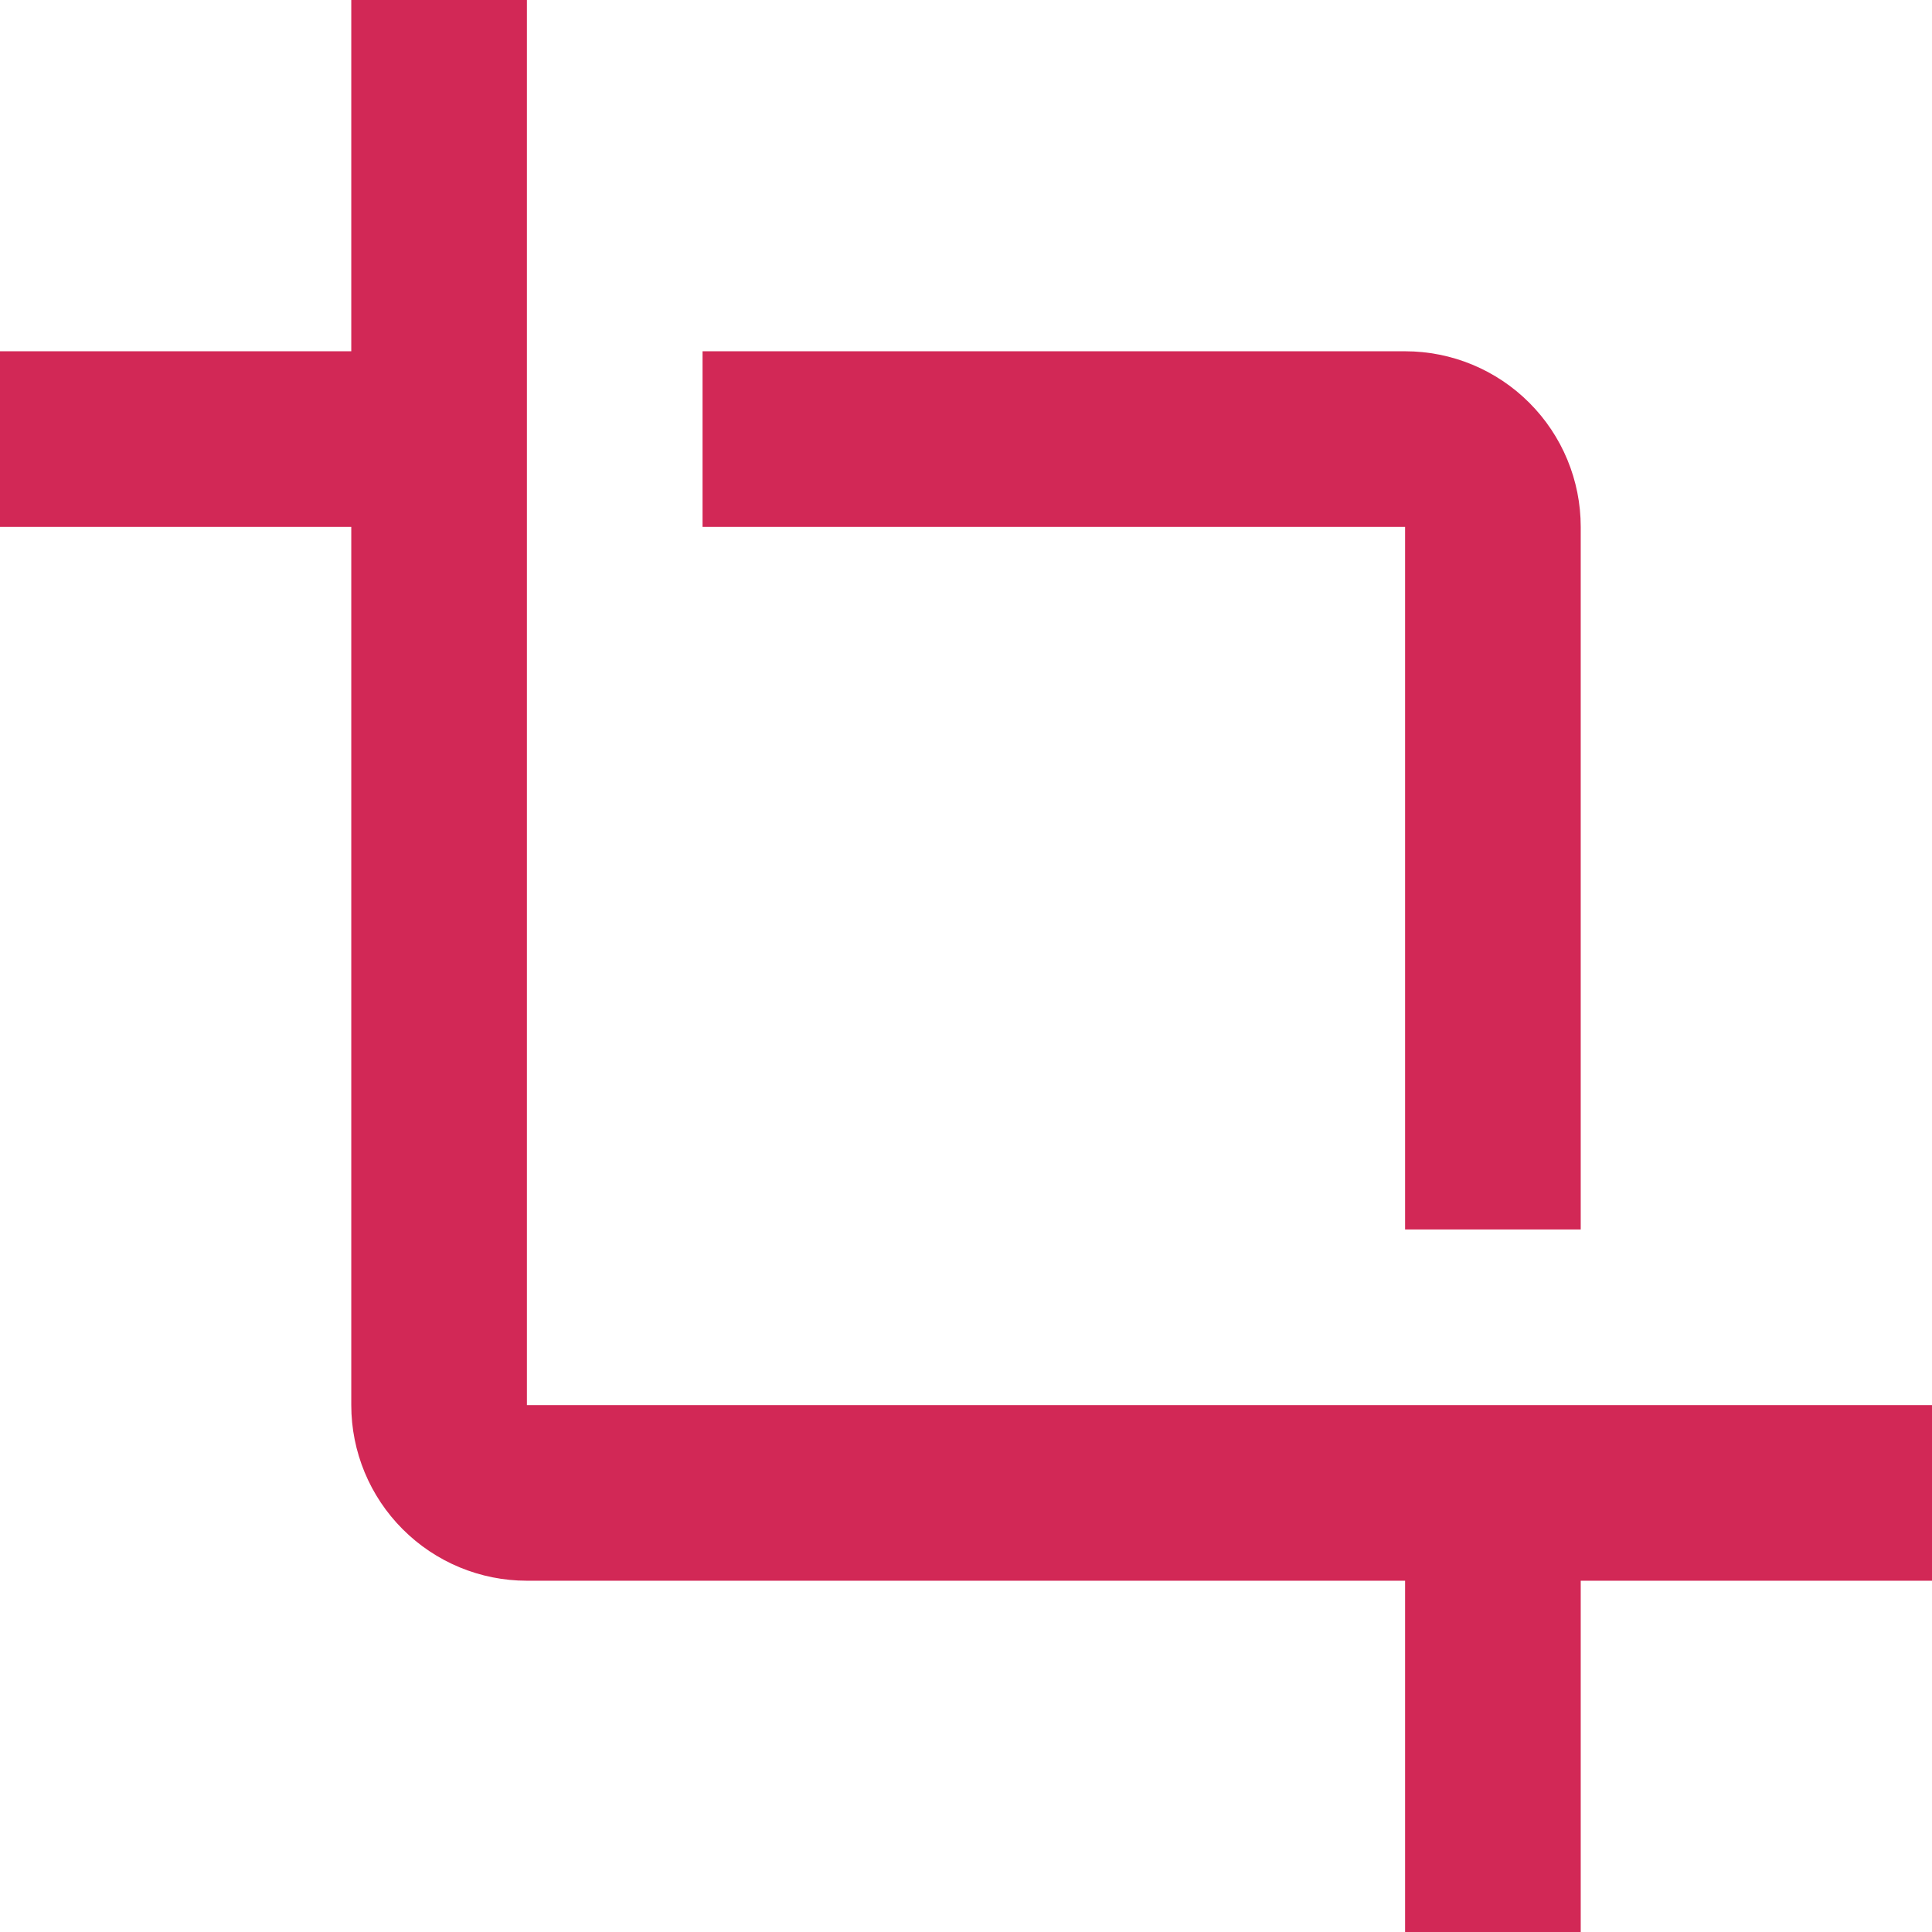
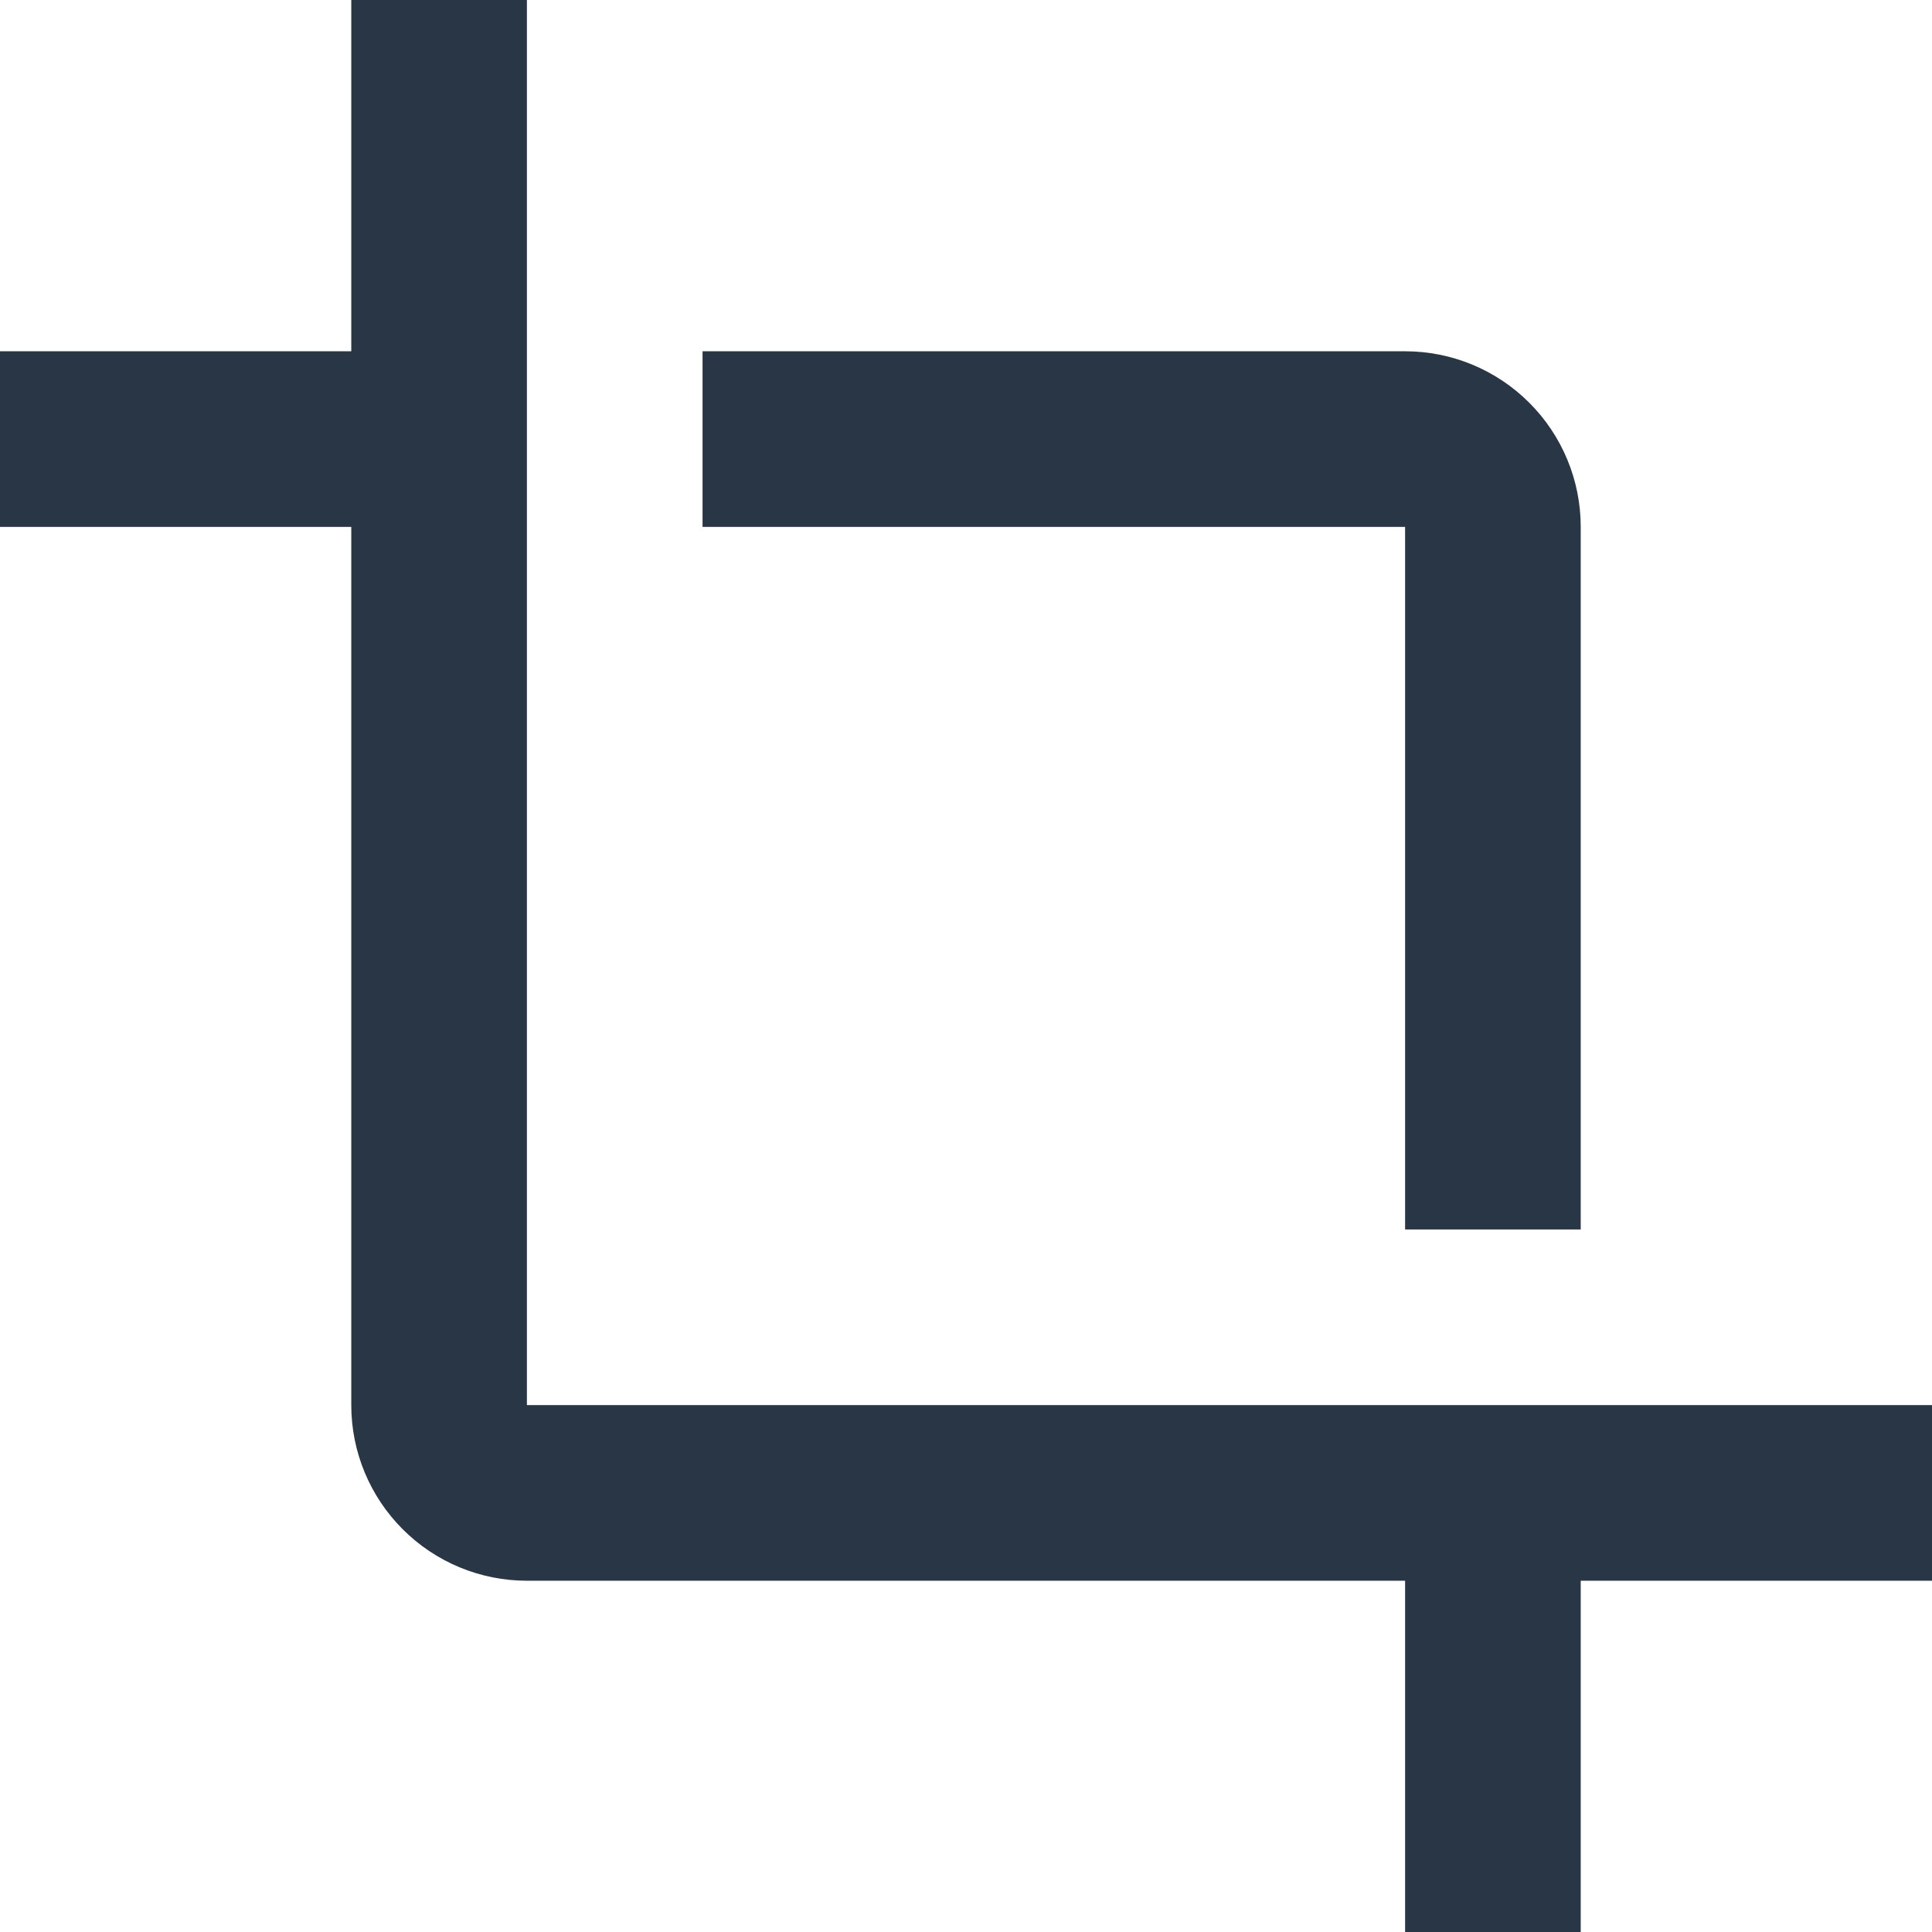
<svg xmlns="http://www.w3.org/2000/svg" width="44" height="44" viewBox="0 0 44 44" fill="none">
-   <path d="M32 28H36V12C36 10.939 35.579 9.922 34.828 9.172C34.078 8.421 33.061 8 32 8H16V12H32V28ZM12 32V0H8V8H0V12H8V32C8 33.061 8.421 34.078 9.172 34.828C9.922 35.579 10.939 36 12 36H32V44H36V36H44V32H12Z" fill="#D22856" />
+   <path d="M32 28H36V12C36 10.939 35.579 9.922 34.828 9.172C34.078 8.421 33.061 8 32 8H16V12H32V28ZM12 32V0H8V8H0V12H8V32C8 33.061 8.421 34.078 9.172 34.828C9.922 35.579 10.939 36 12 36H32V44H36V36H44V32H12Z" fill="#283645" />
</svg>
